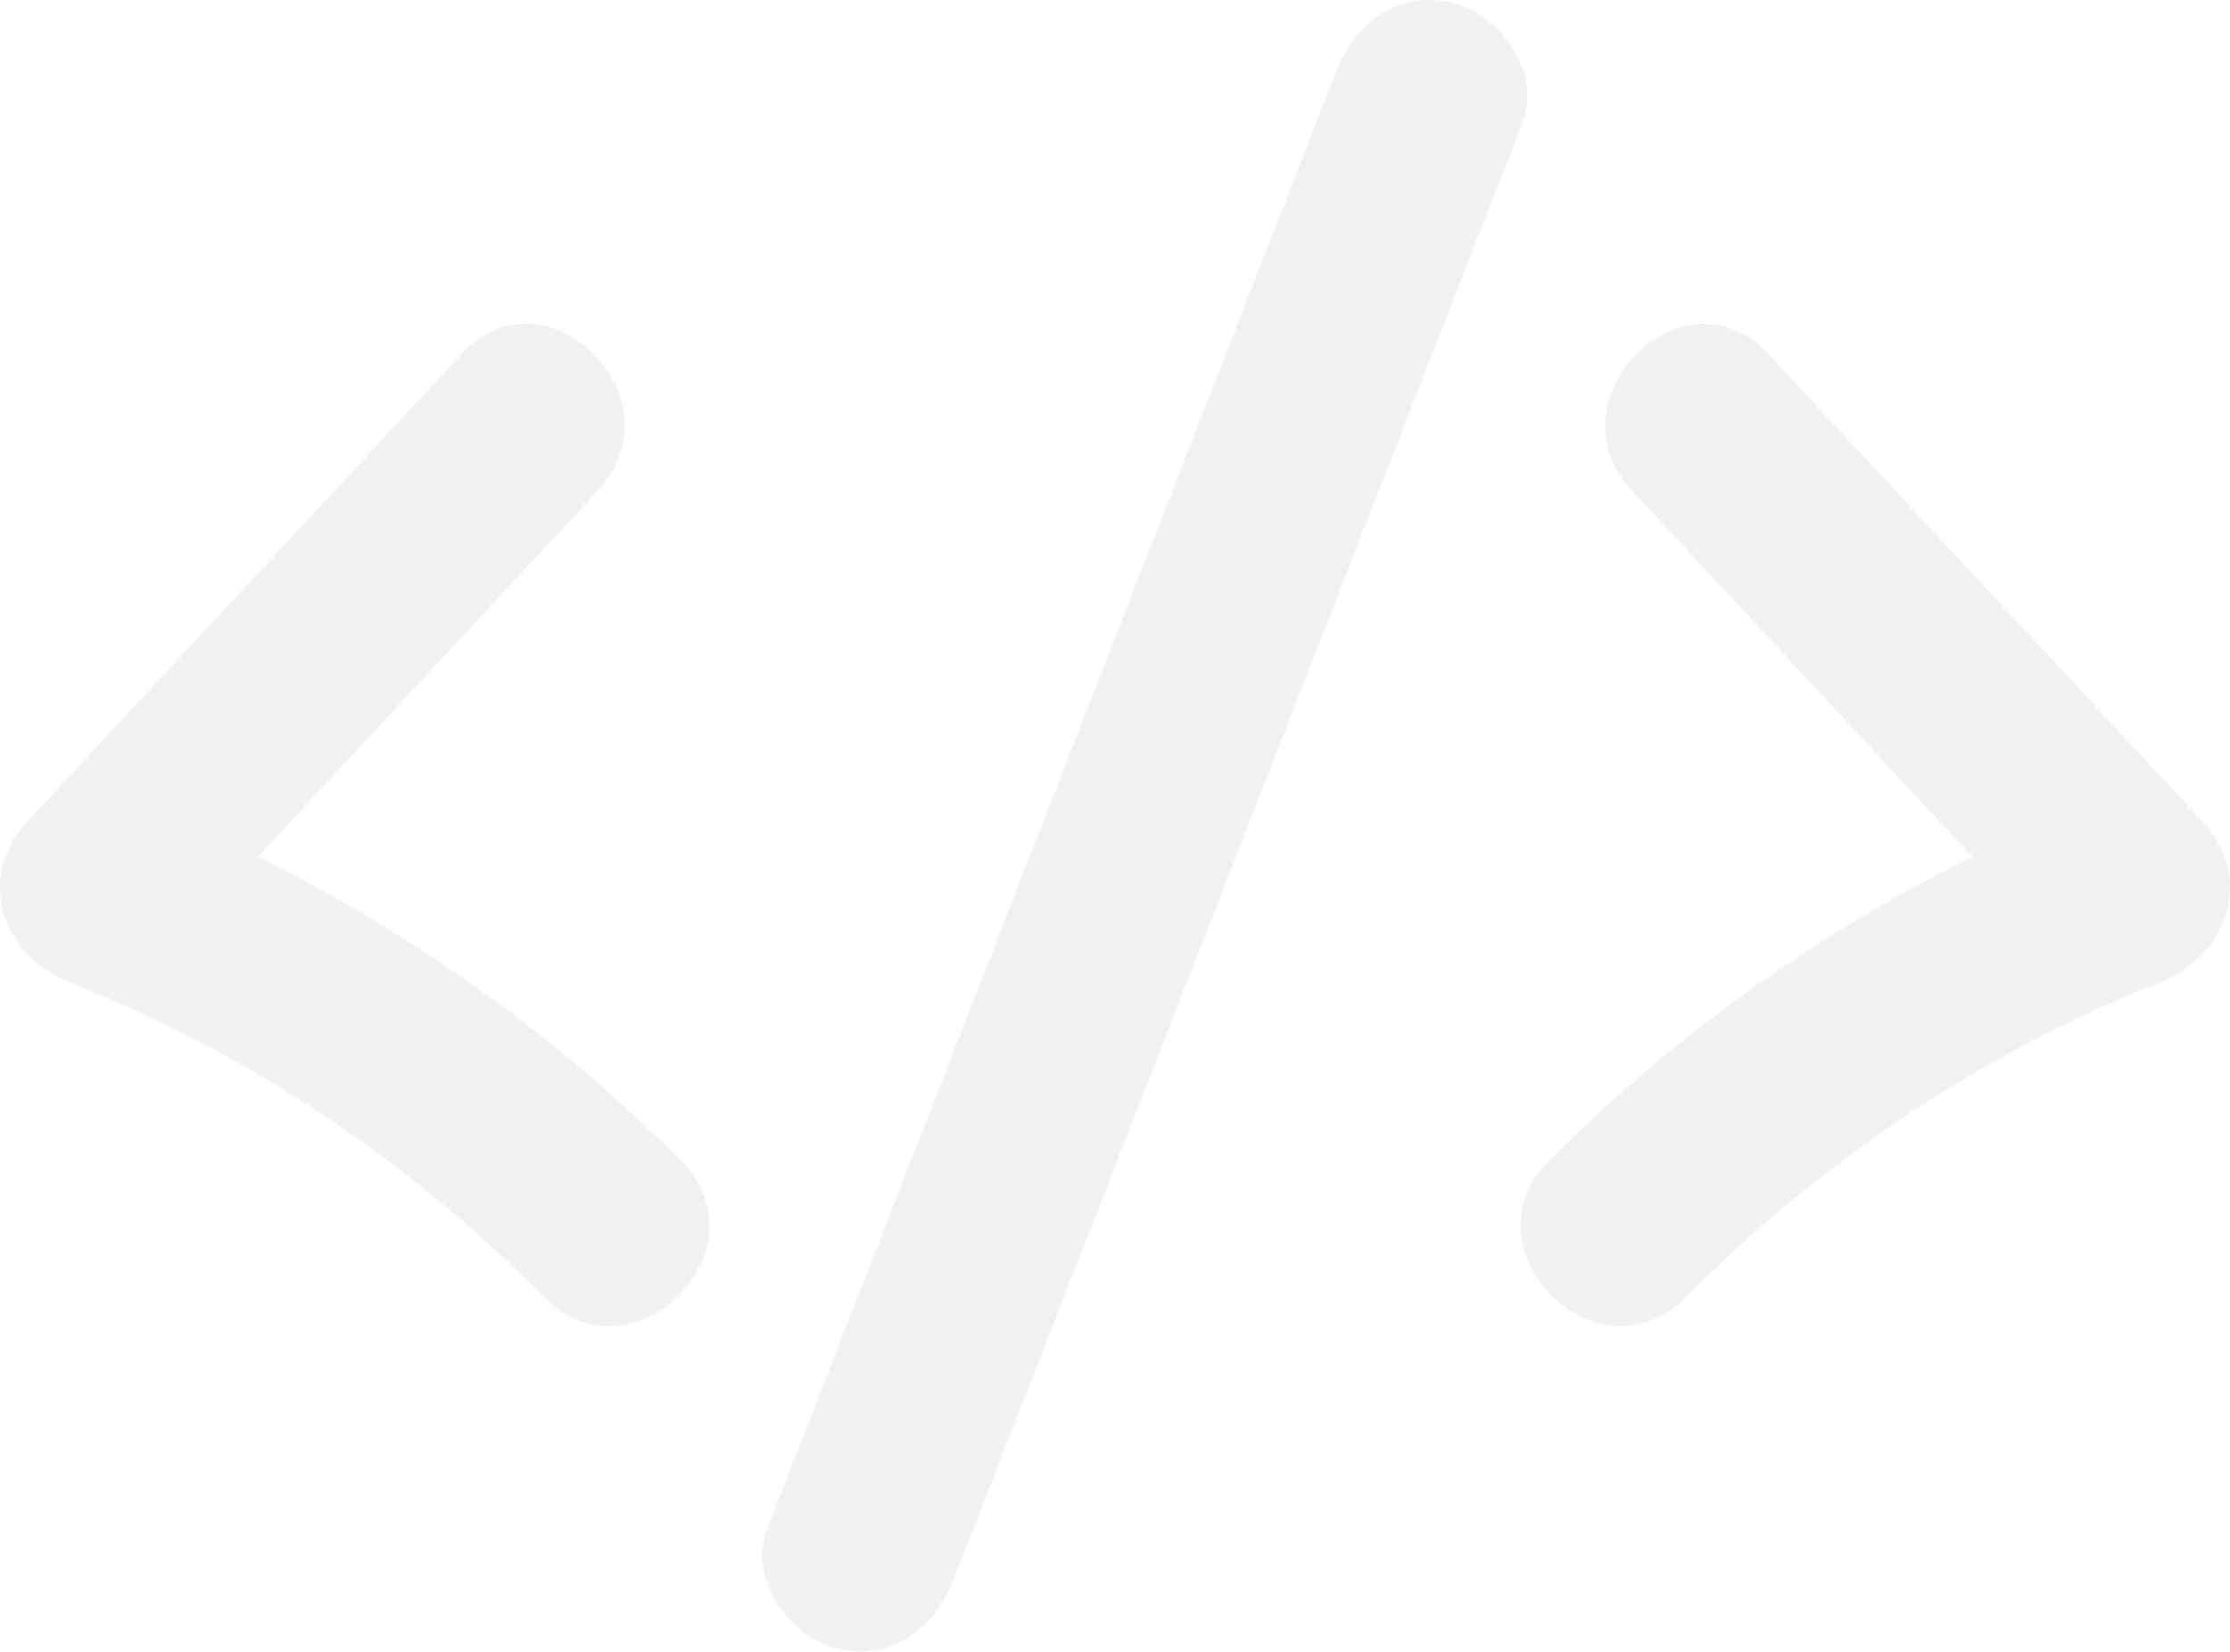
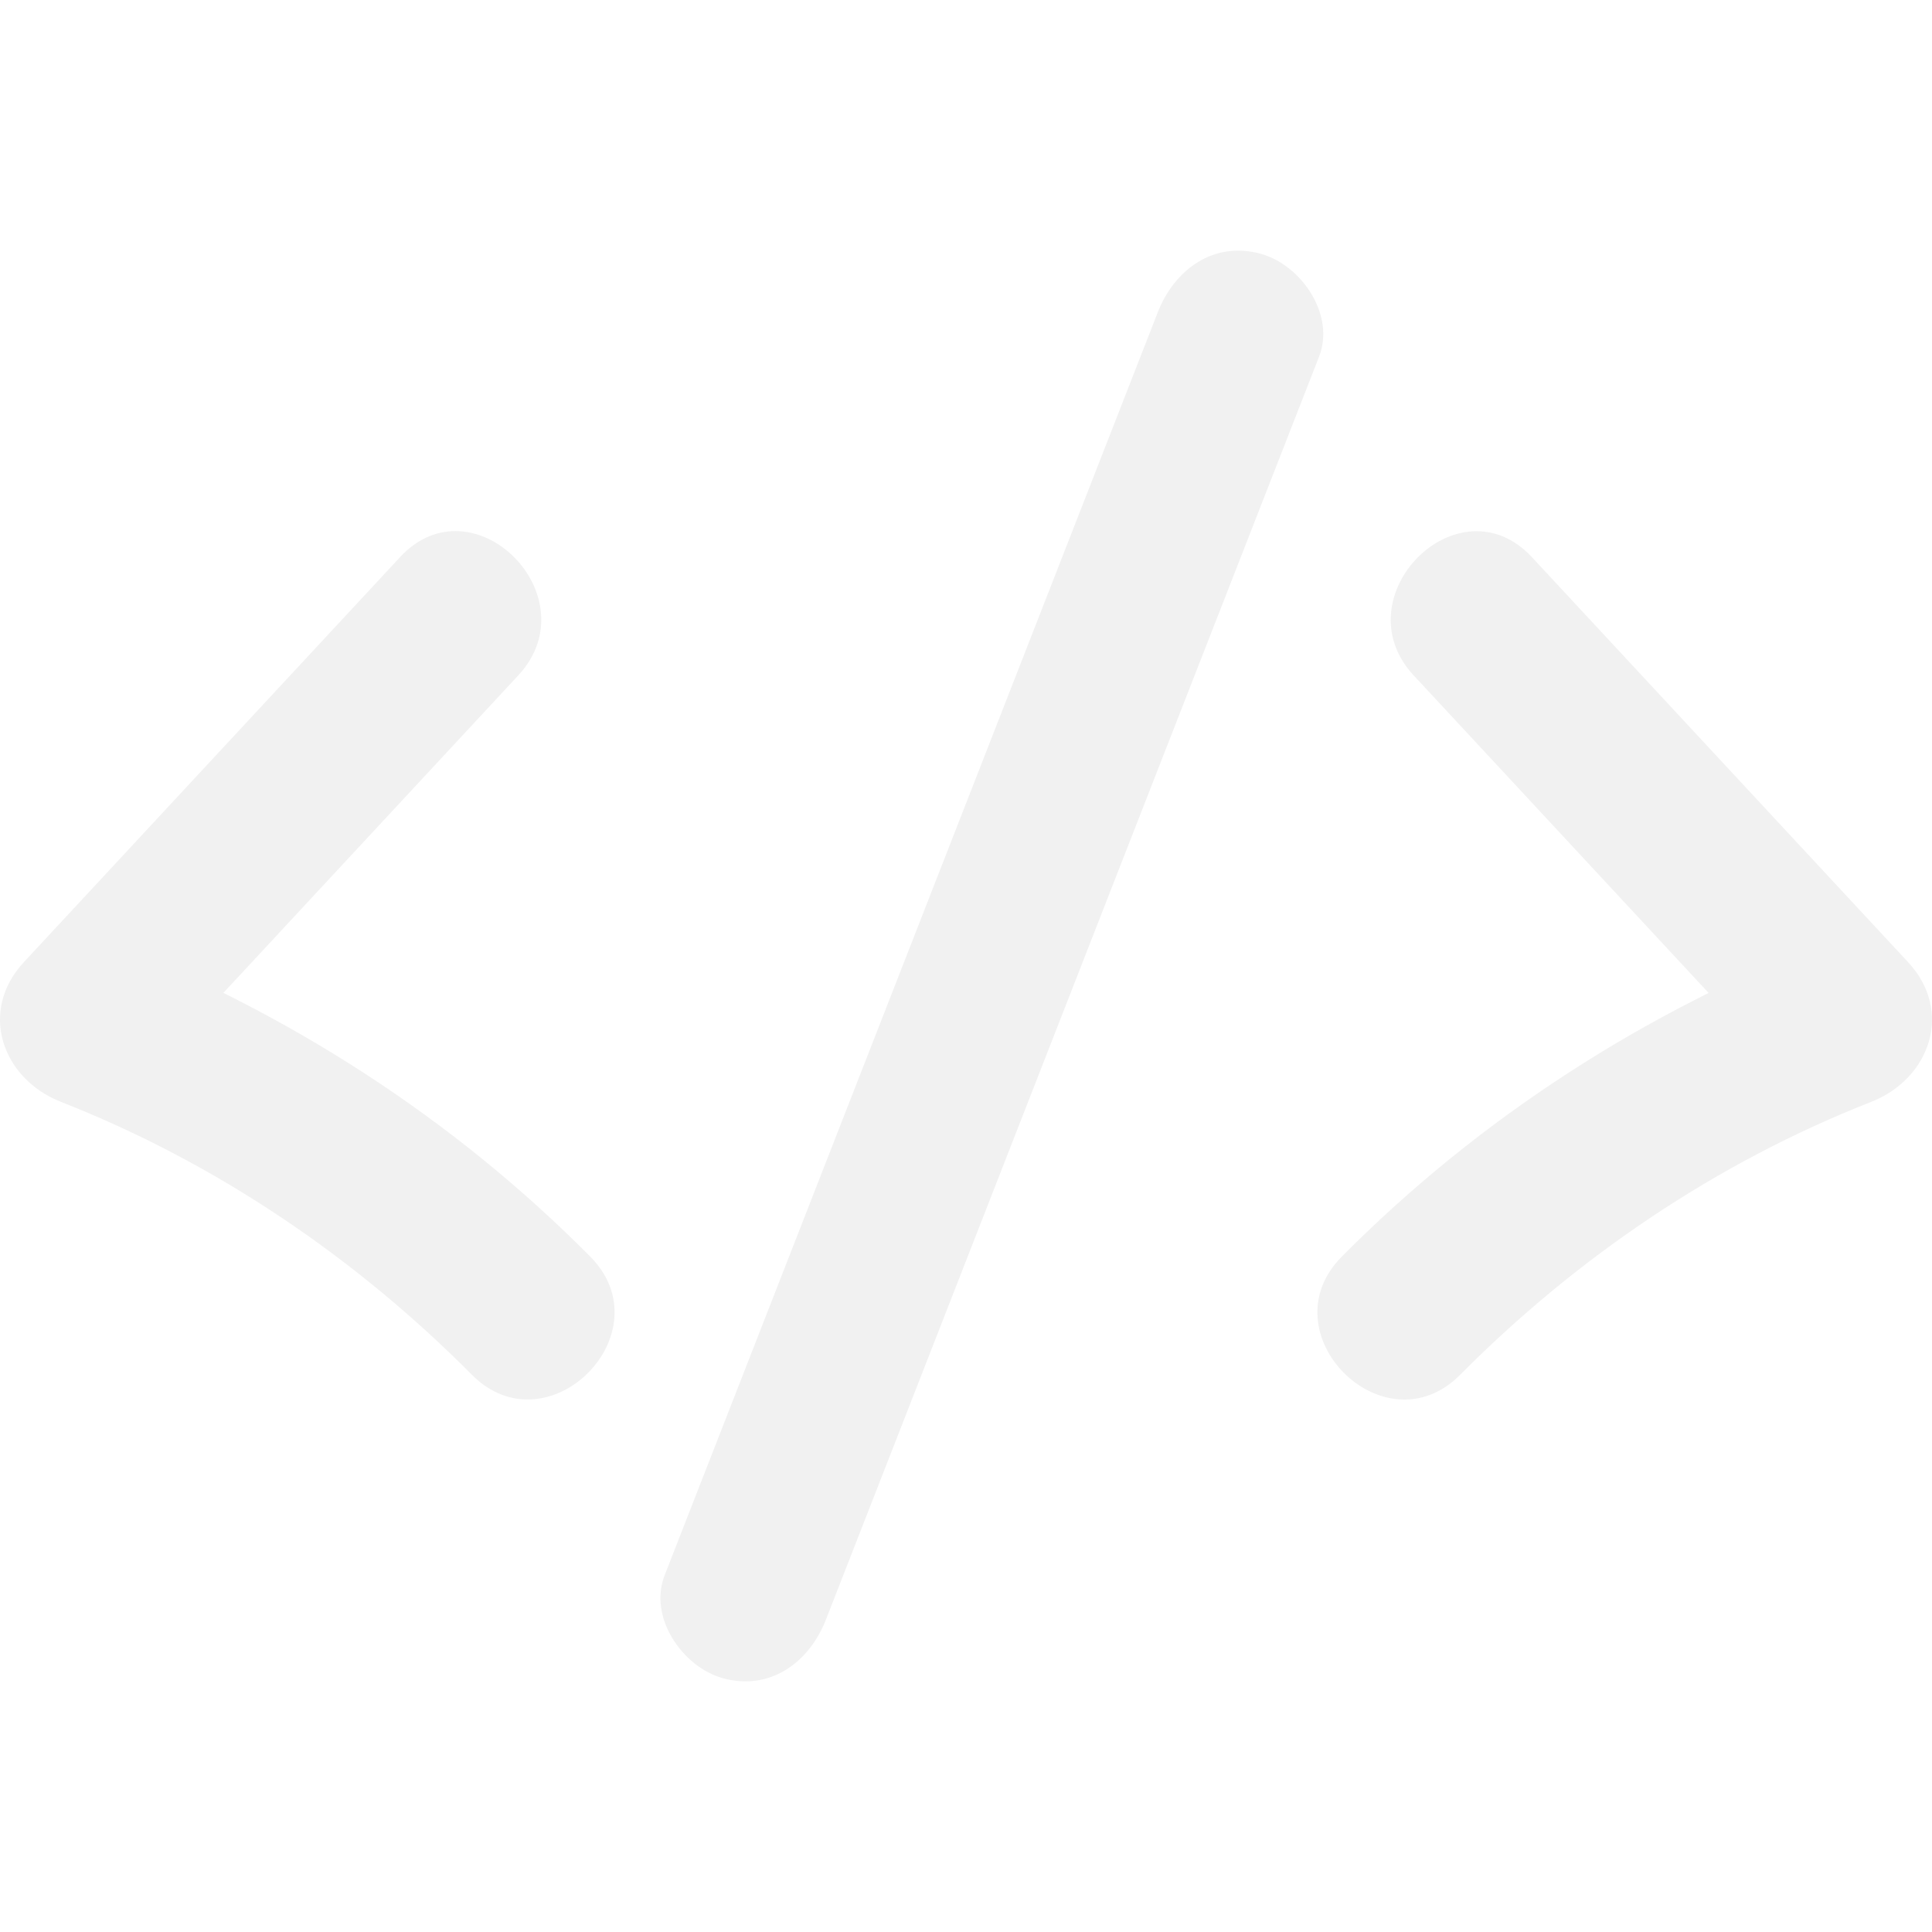
- <svg xmlns="http://www.w3.org/2000/svg" width="57.763" height="42.777" viewBox="0 0 57.763 42.777" creator="Katerina Limpitsouni">
+ <svg xmlns="http://www.w3.org/2000/svg" width="30" height="30" viewBox="0 0 57.763 42.777" creator="Katerina Limpitsouni">
  <path d="M11.958,9.167c-3.747,4.035-7.495,8.069-11.242,12.104-1.372,1.477-.646,3.492,1.103,4.178,4.62,1.814,8.798,4.645,12.289,8.16,2.271,2.287,5.806-1.249,3.536-3.536-4.128-4.157-9.051-7.309-14.495-9.446l1.103,4.178c3.747-4.035,7.495-8.069,11.242-12.104,2.188-2.355-1.34-5.899-3.536-3.536h0Z" fill="#f1f1f1" origin="undraw" />
  <path d="M42.269,12.703c3.747,4.035,7.495,8.069,11.242,12.104,.368-1.393,.735-2.786,1.103-4.178-5.444,2.138-10.367,5.289-14.495,9.446-2.27,2.286,1.264,5.823,3.536,3.536,3.491-3.515,7.668-6.346,12.289-8.16,1.749-.687,2.475-2.701,1.103-4.178-3.747-4.035-7.495-8.069-11.242-12.104-2.195-2.363-5.724,1.179-3.536,3.536h0Z" fill="#f1f1f1" />
  <path d="M24.691,40.937c4.916-12.589,9.831-25.179,14.747-37.768,.491-1.258-.54-2.744-1.746-3.075-1.416-.389-2.582,.483-3.075,1.746-4.916,12.589-9.831,25.179-14.747,37.768-.491,1.258,.54,2.744,1.746,3.075,1.416,.389,2.582-.483,3.075-1.746h0Z" fill="#f1f1f1" />
</svg>
